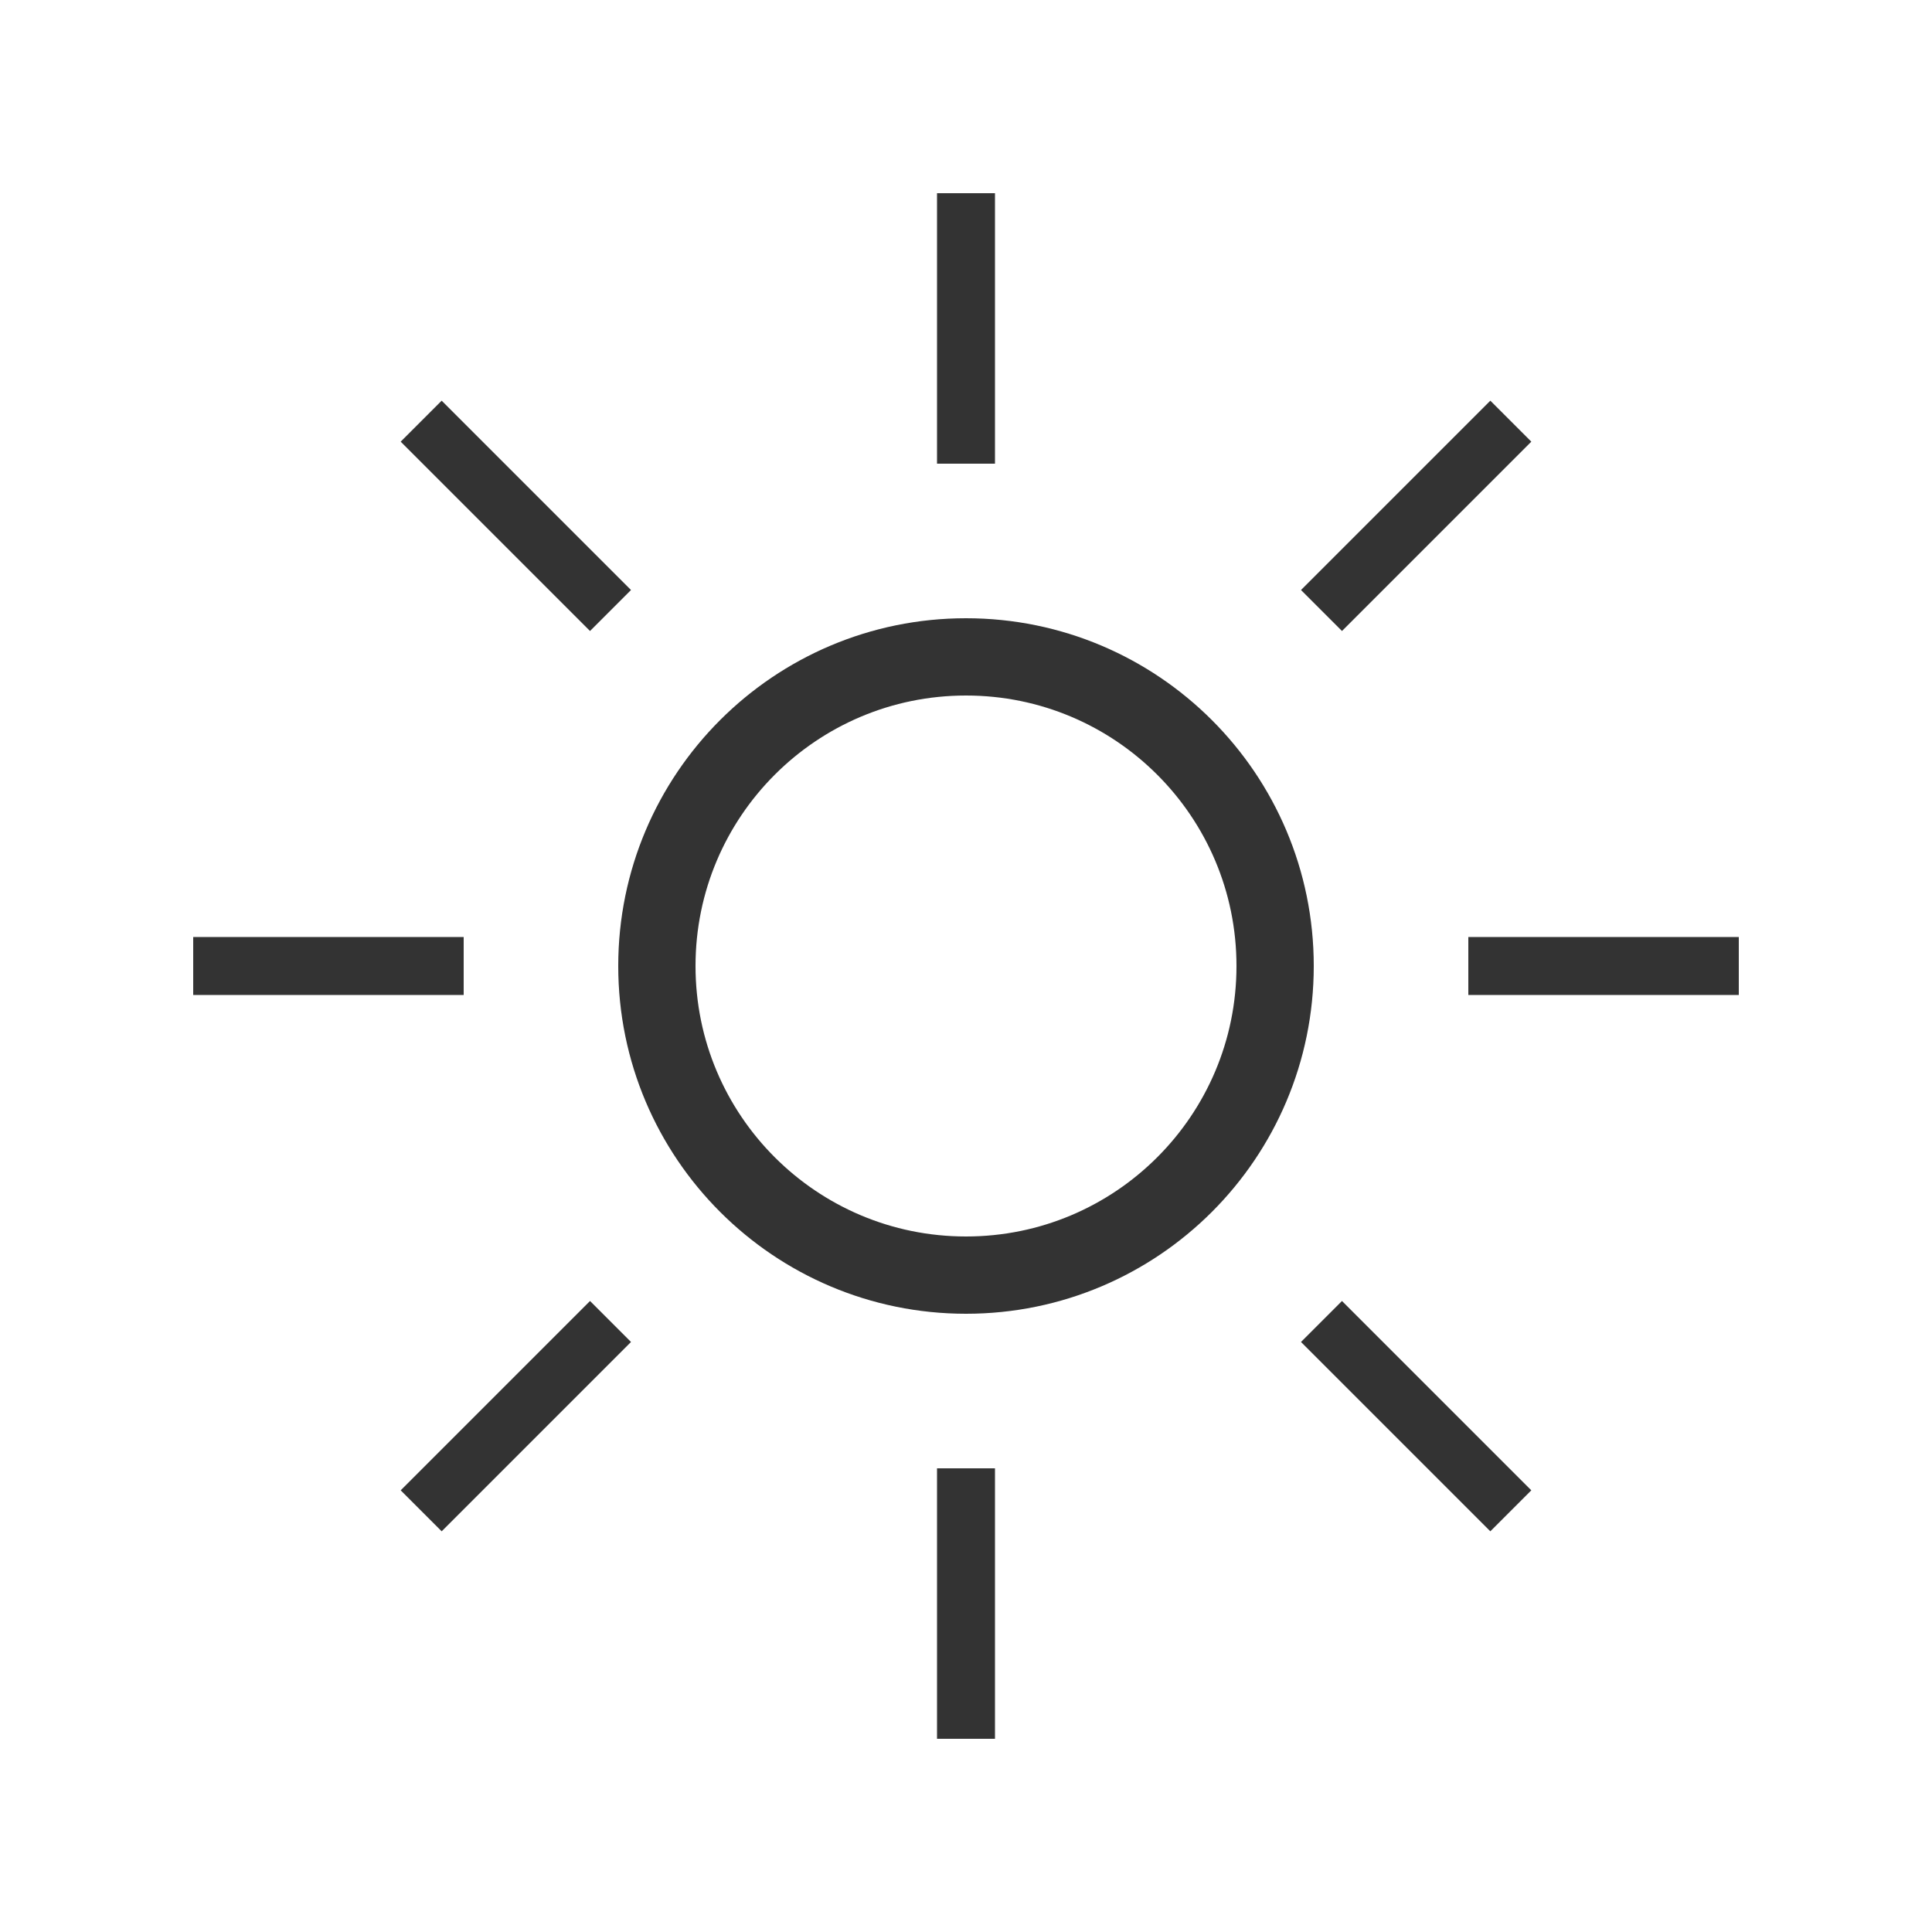
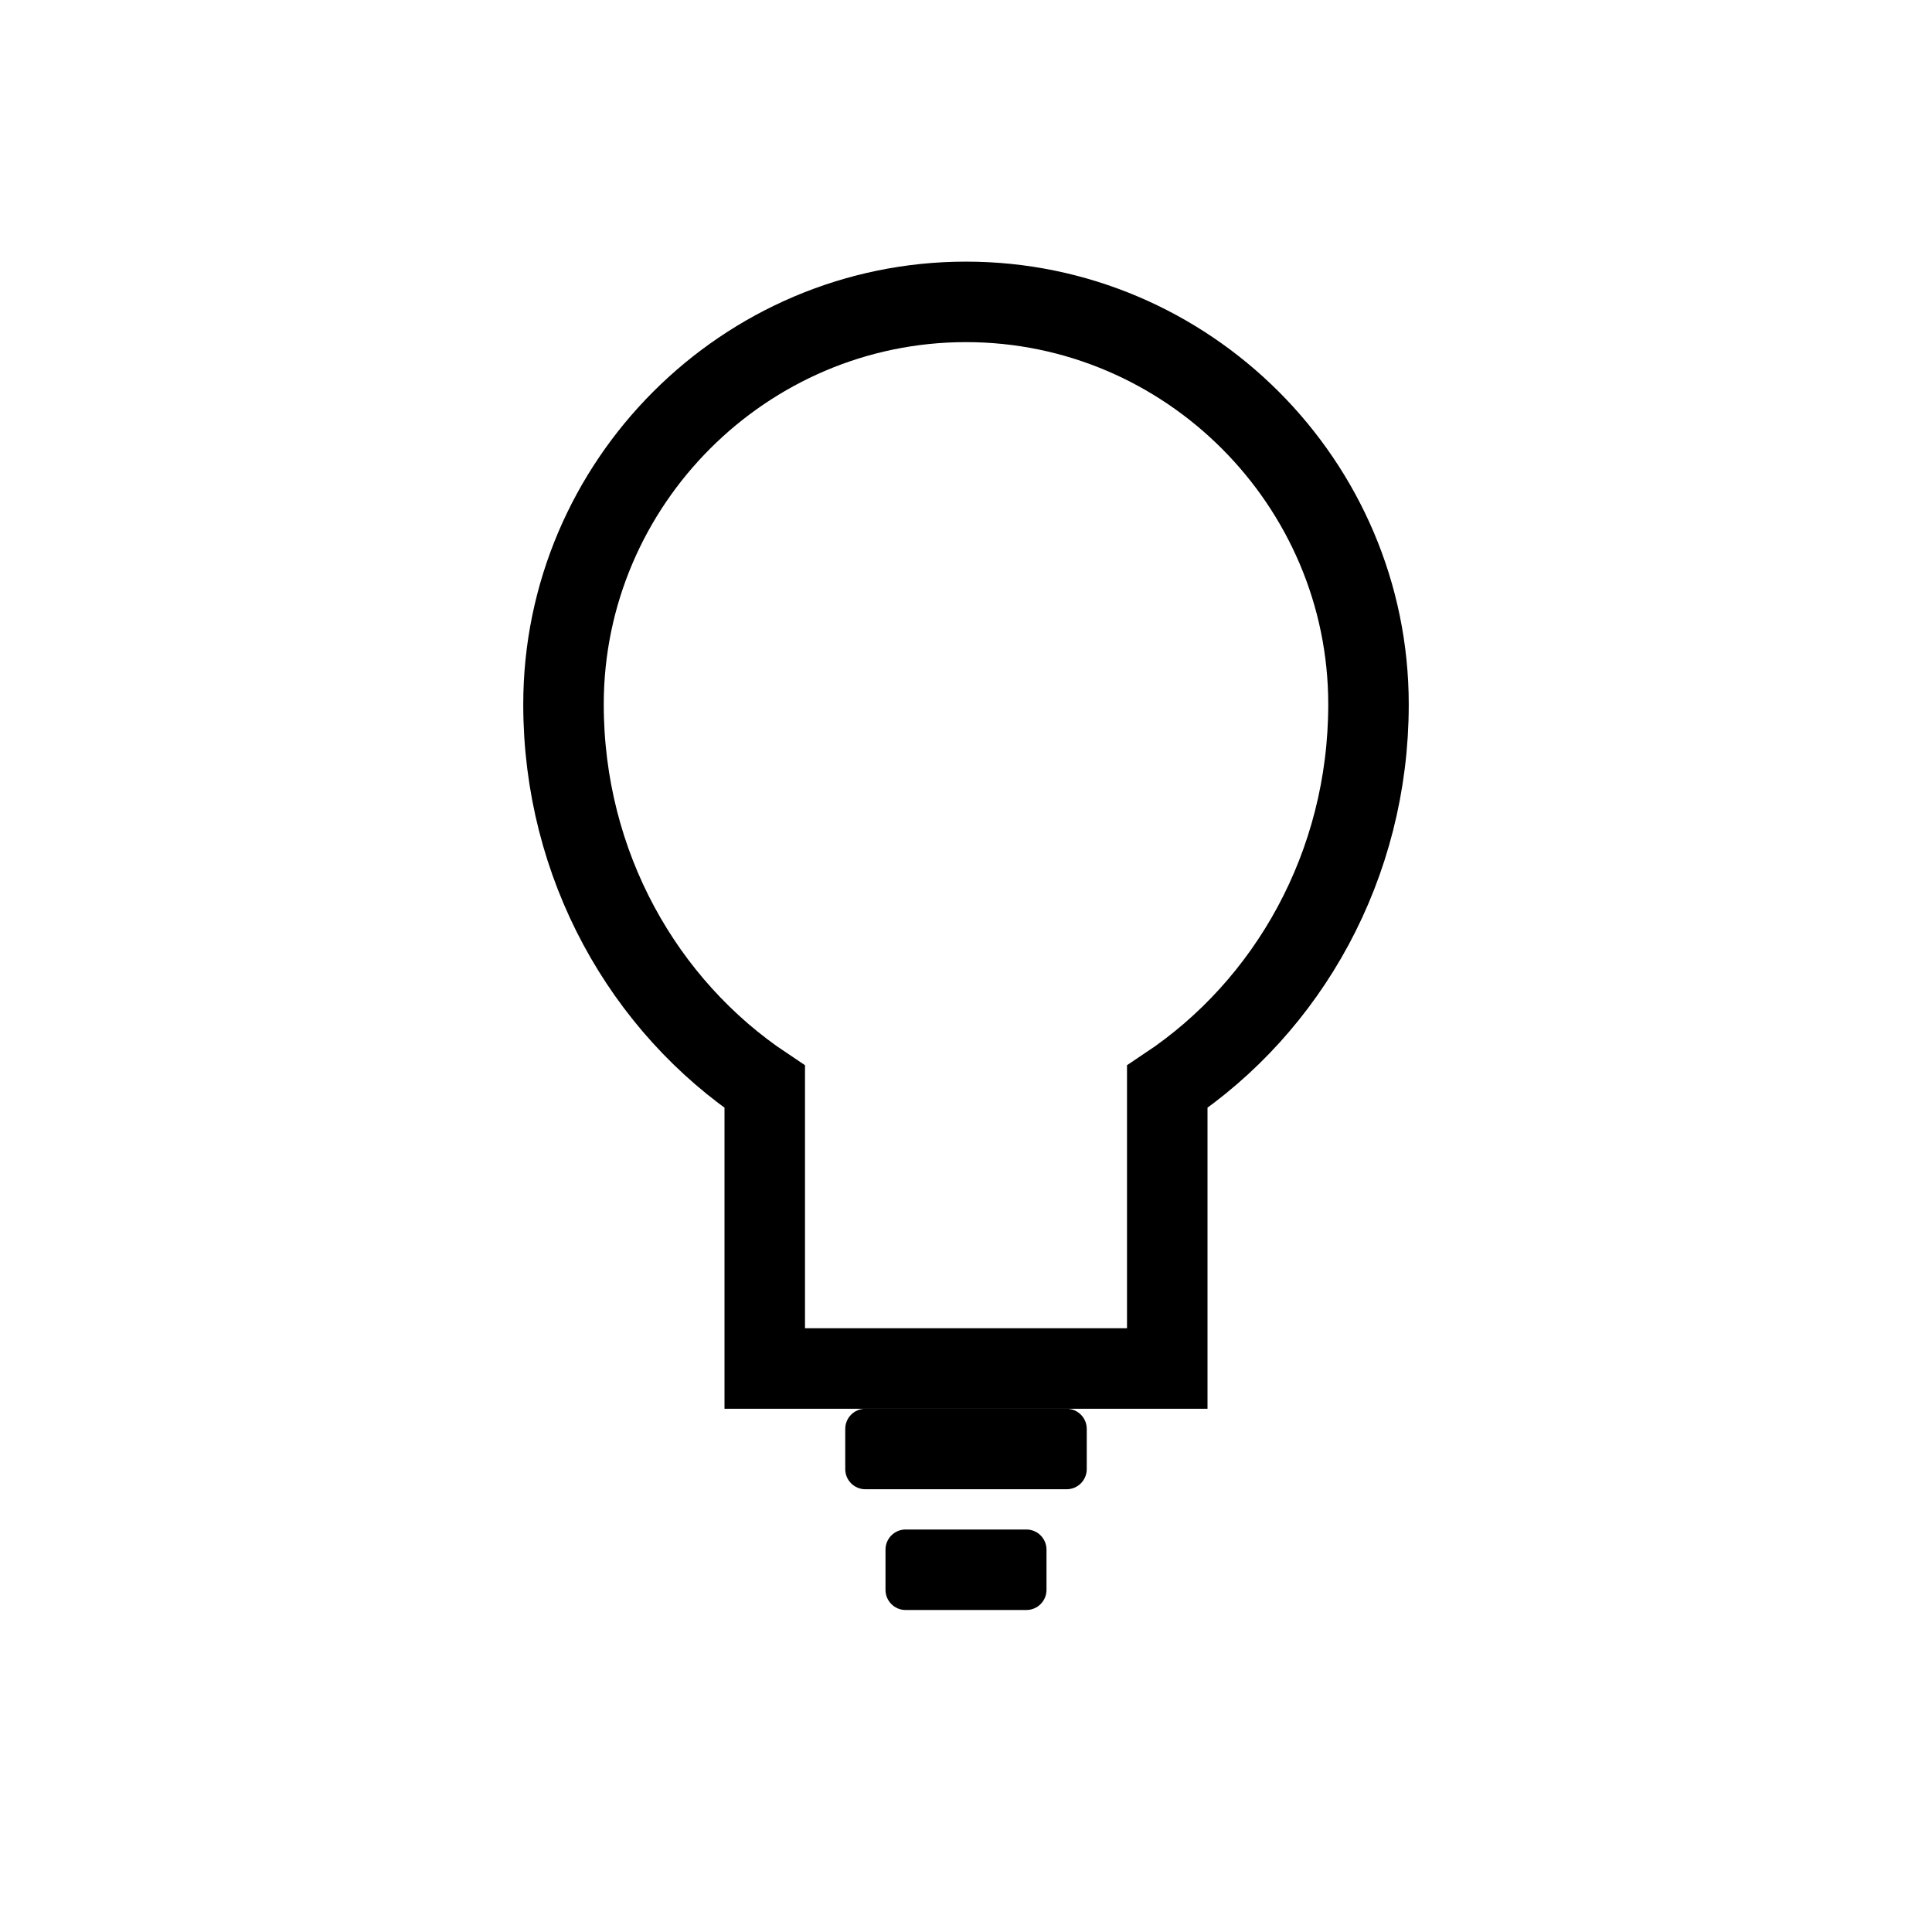
- <svg xmlns="http://www.w3.org/2000/svg" viewBox="0 0 50 50">
-   <circle cx="25" cy="25" r="8" fill="none" stroke="#333" stroke-width="2" />
-   <line x1="25" y1="5" x2="25" y2="12" stroke="#333" stroke-width="1.5" />
-   <line x1="25" y1="38" x2="25" y2="45" stroke="#333" stroke-width="1.5" />
-   <line x1="5" y1="25" x2="12" y2="25" stroke="#333" stroke-width="1.5" />
-   <line x1="38" y1="25" x2="45" y2="25" stroke="#333" stroke-width="1.5" />
-   <line x1="10.9" y1="10.9" x2="15.8" y2="15.8" stroke="#333" stroke-width="1.5" />
-   <line x1="34.2" y1="34.2" x2="39.1" y2="39.1" stroke="#333" stroke-width="1.5" />
-   <line x1="10.9" y1="39.1" x2="15.8" y2="34.2" stroke="#333" stroke-width="1.5" />
-   <line x1="34.2" y1="15.8" x2="39.1" y2="10.9" stroke="#333" stroke-width="1.5" />
+ <svg xmlns="http://www.w3.org/2000/svg" width="960" height="960" viewBox="0 0 960 960" fill="none">
+   <path d="M480 150C370 150 280 240 280 350C280 430 320 500 380 540V680H580V540C640 500 680 430 680 350C680 240 590 150 480 150Z" stroke="black" stroke-width="40" fill="none" />
+   <rect x="420" y="700" width="120" height="40" rx="10" fill="black" />
+   <rect x="440" y="760" width="80" height="40" rx="10" fill="black" />
</svg>
